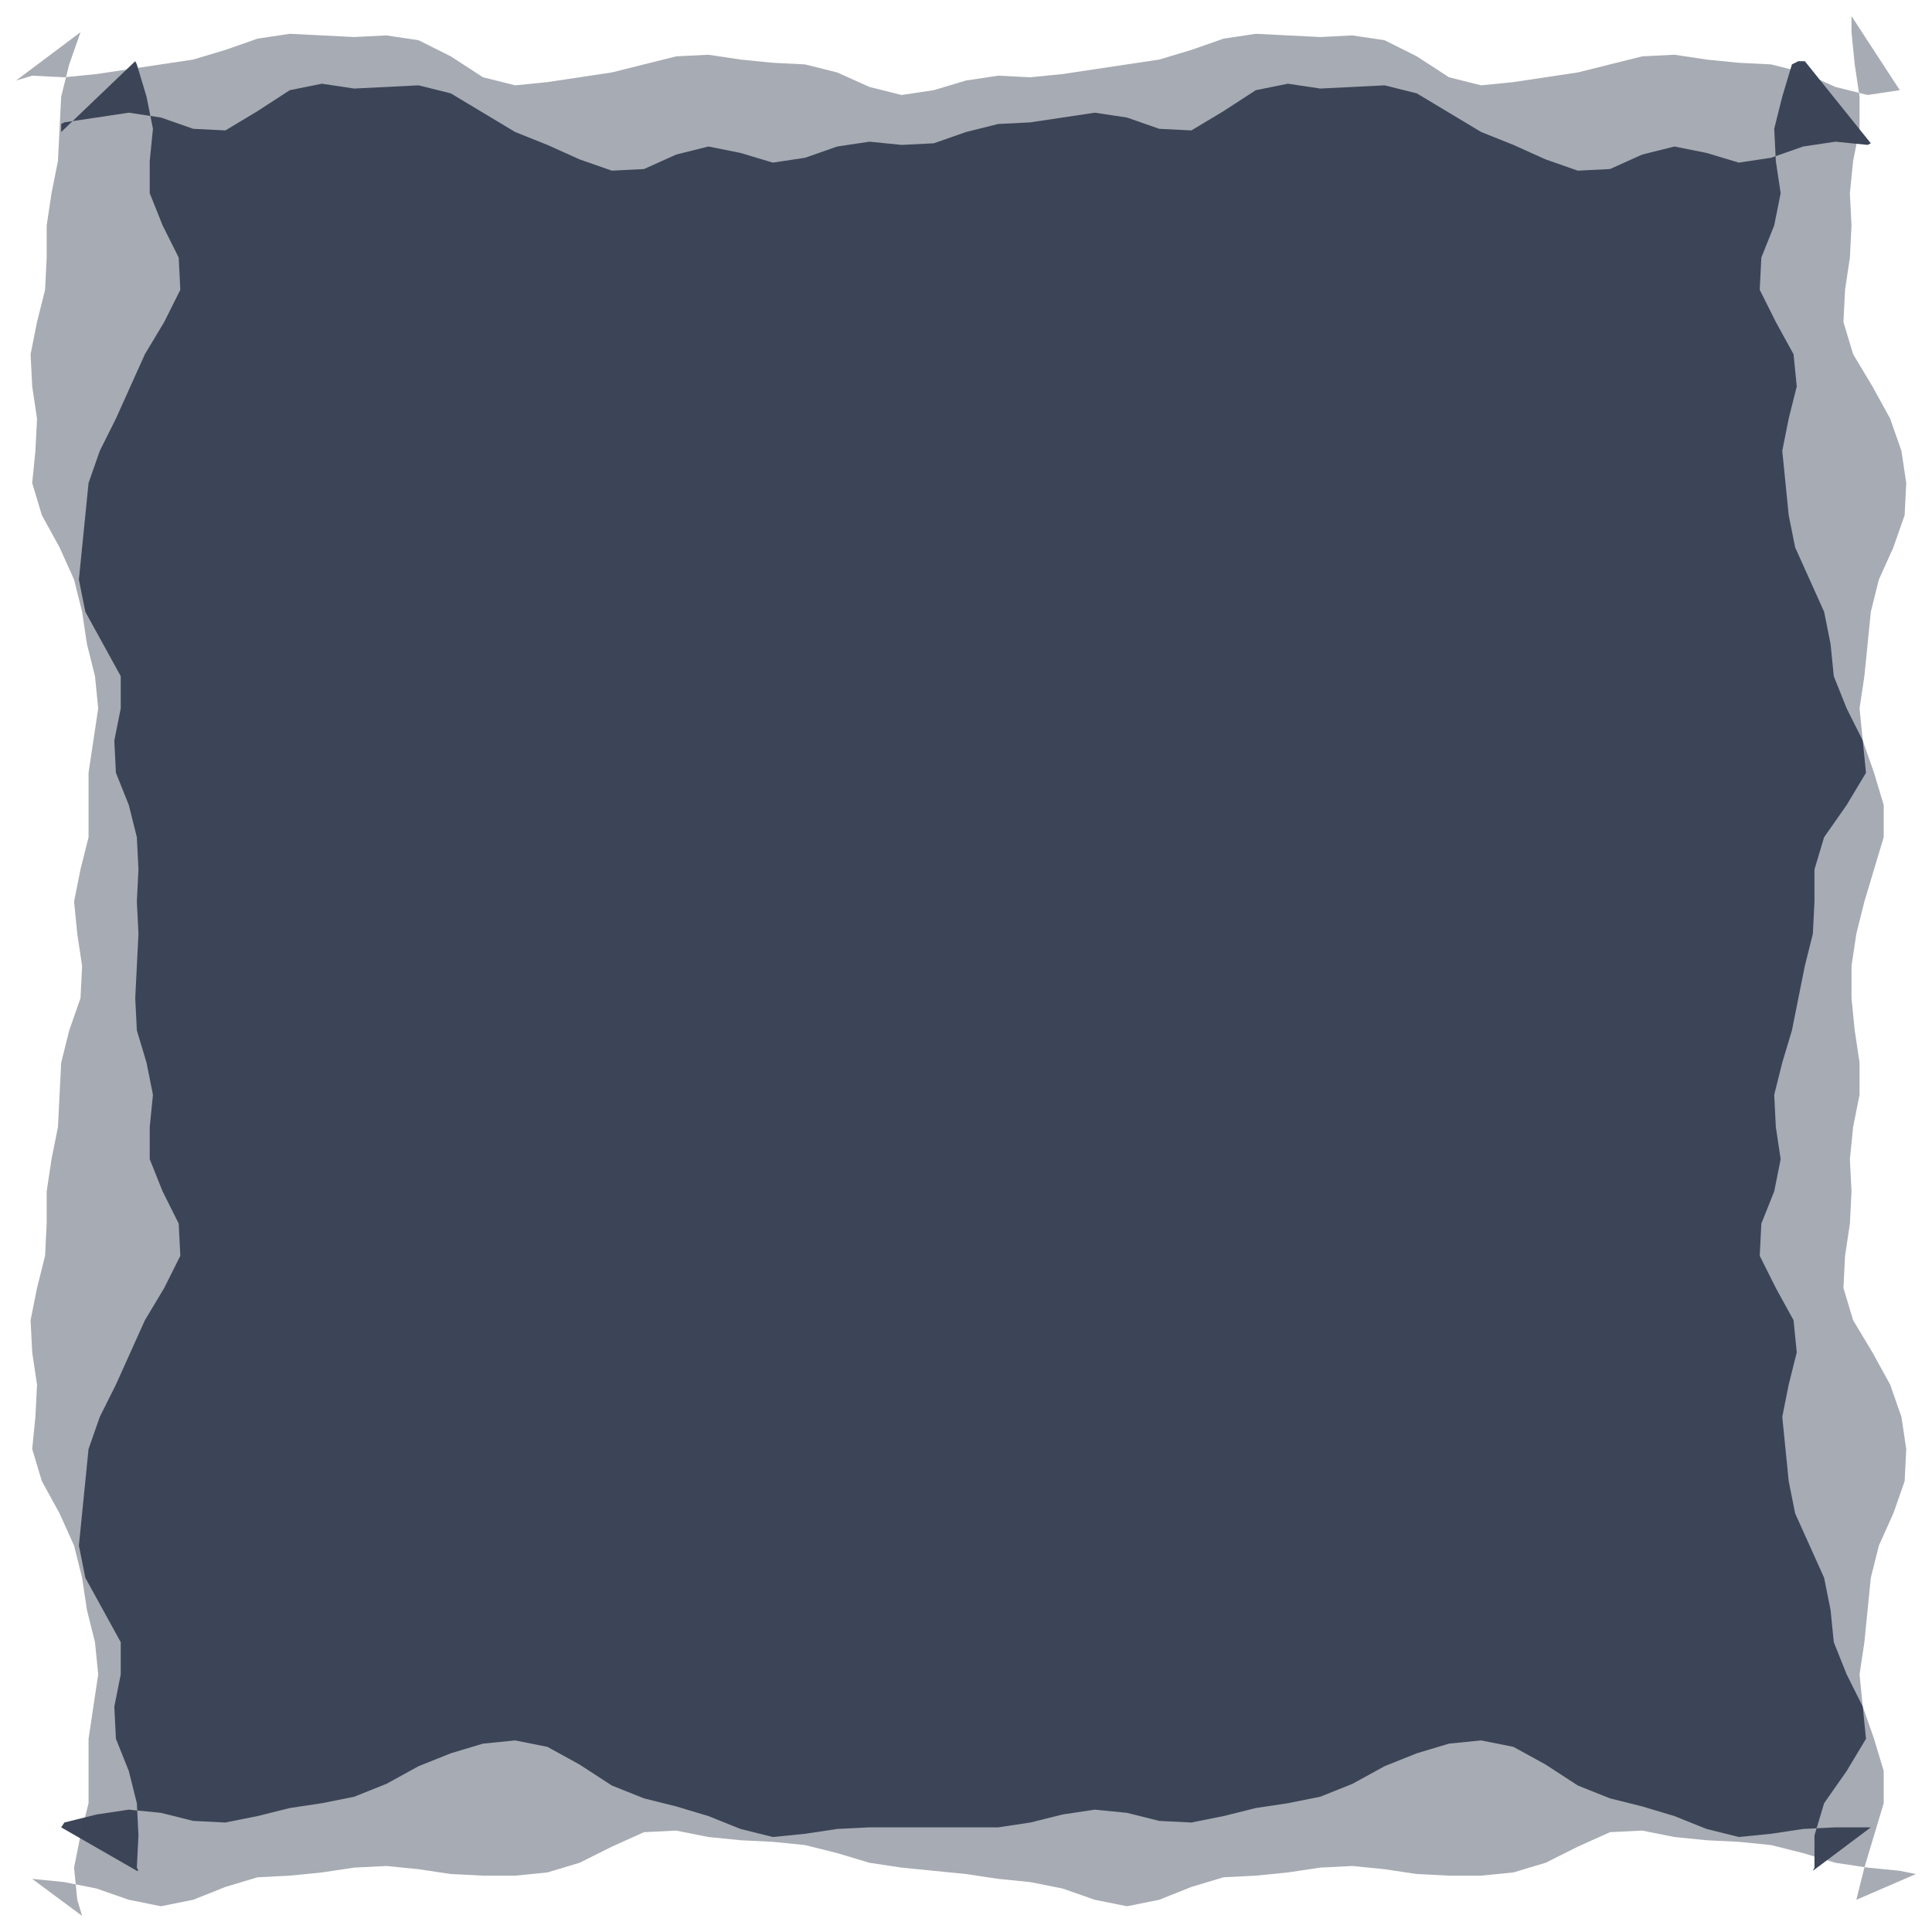
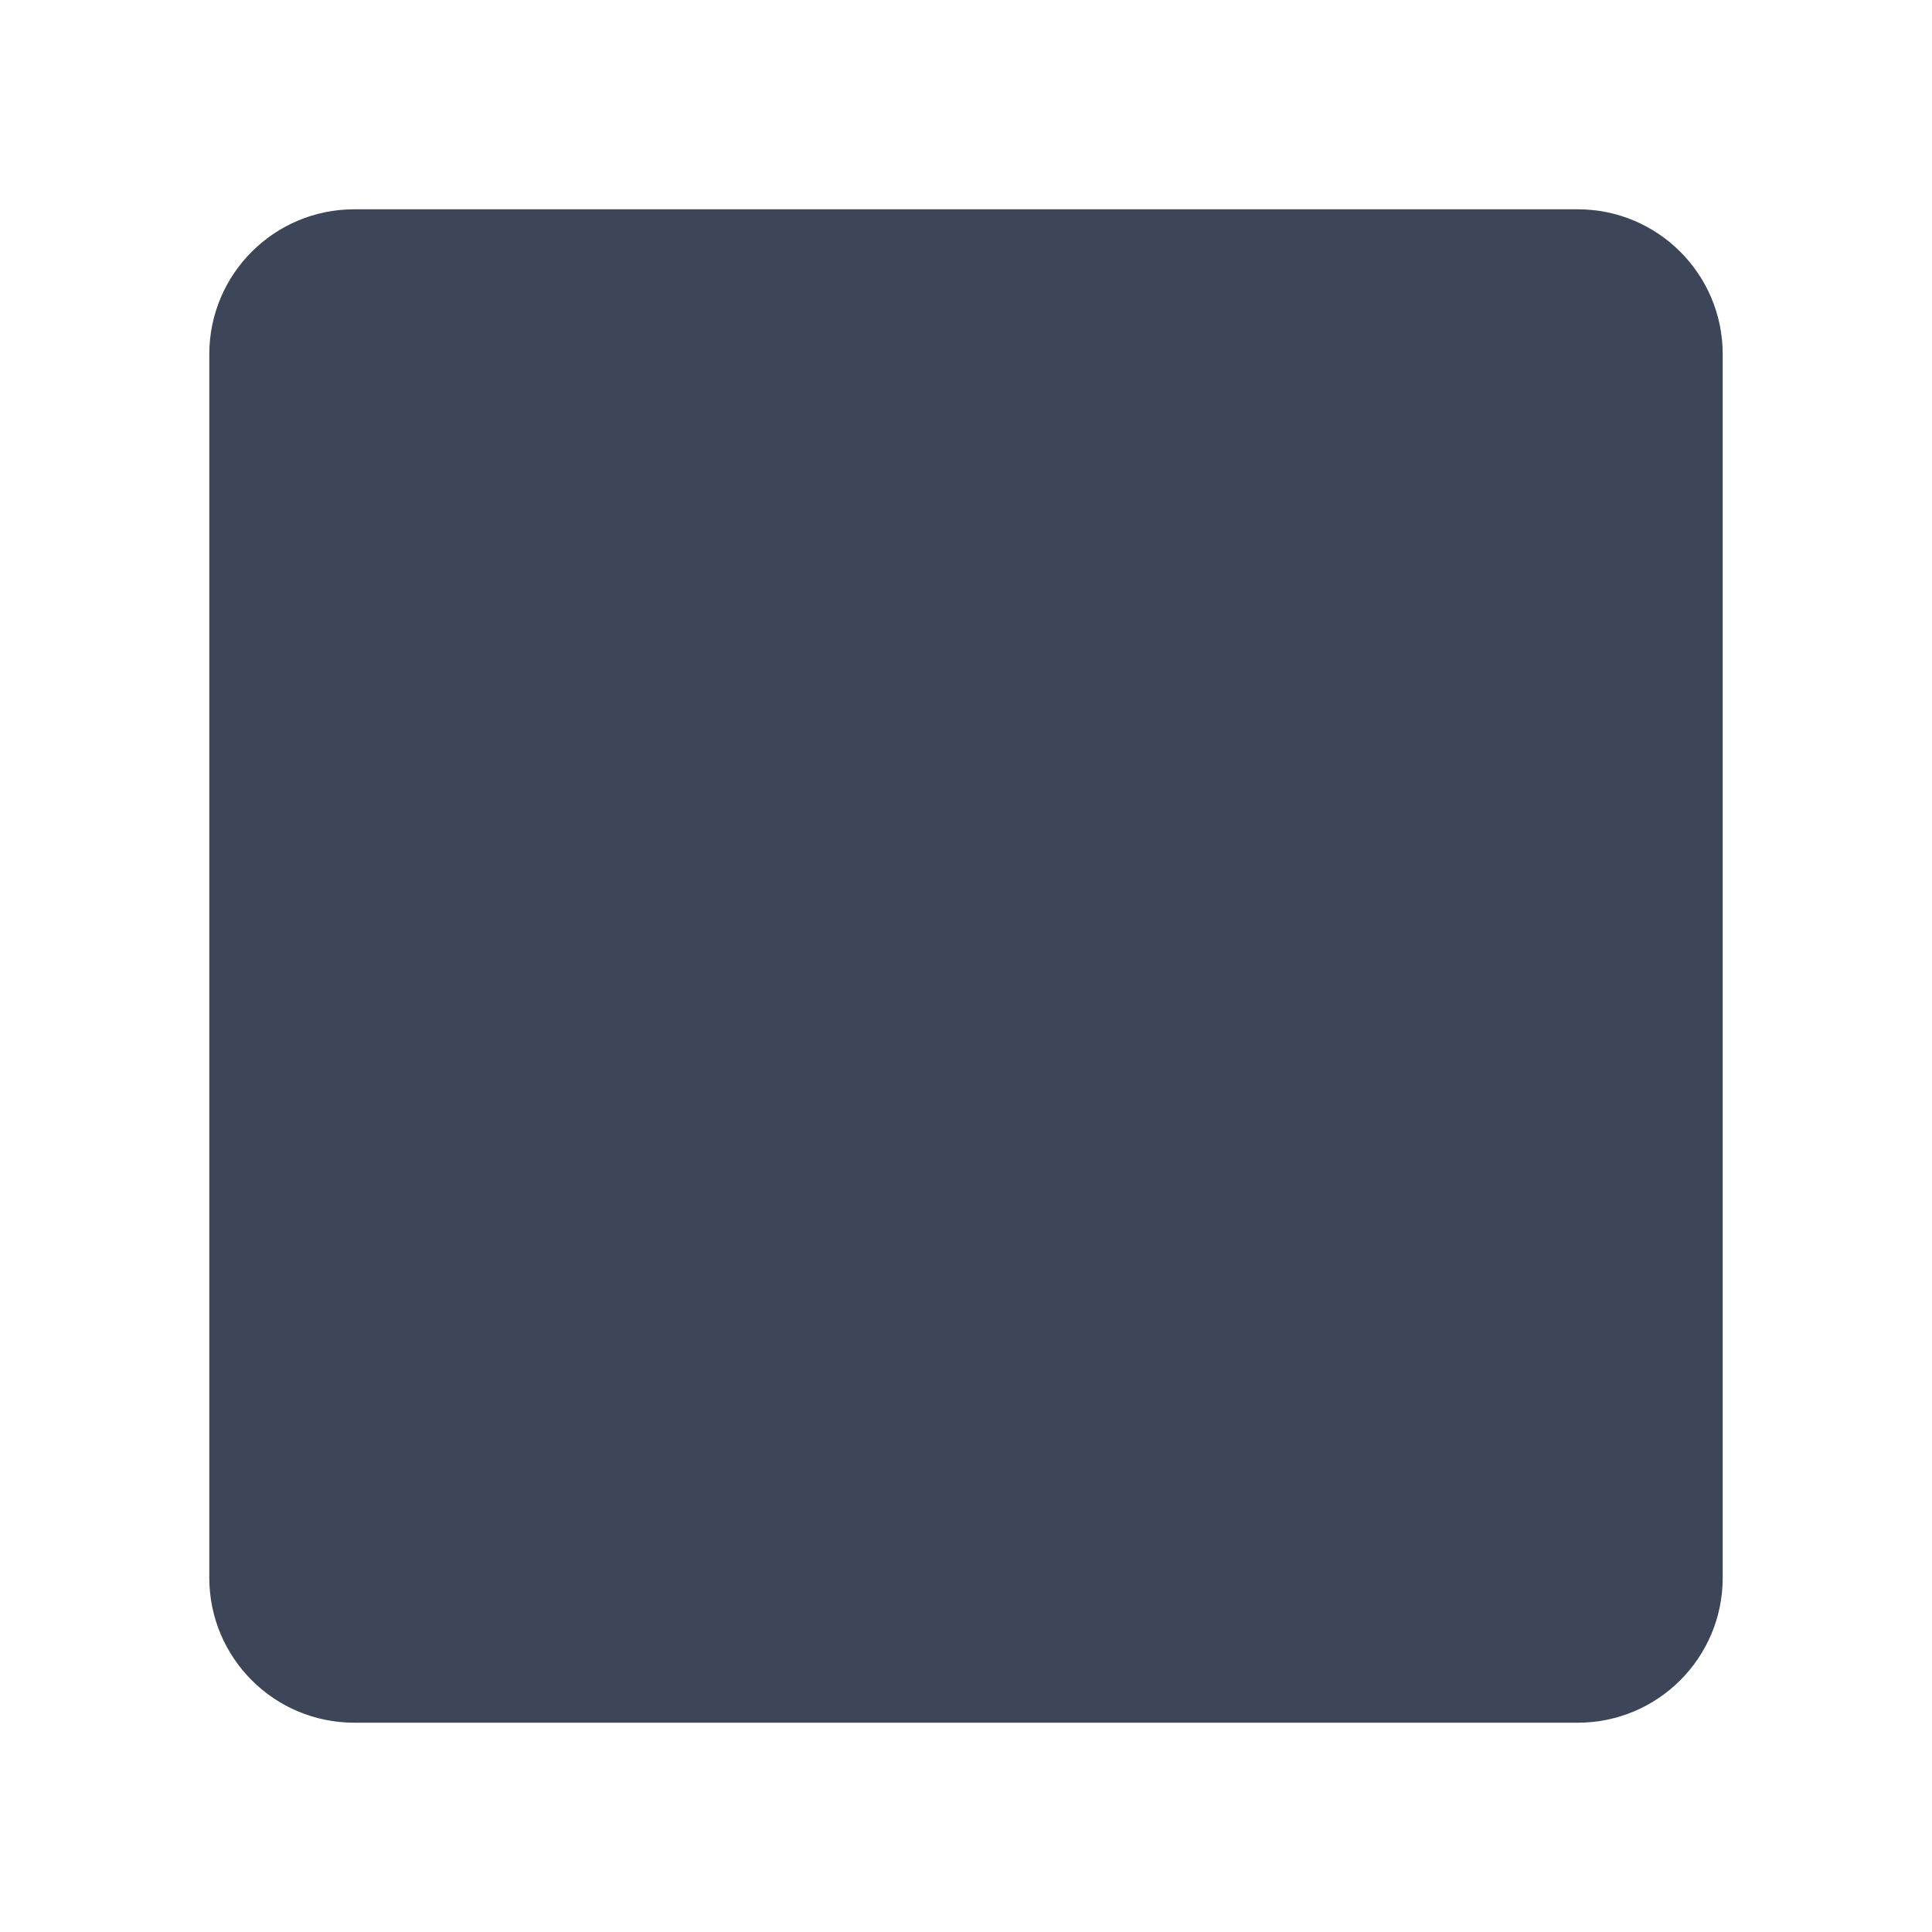
<svg xmlns="http://www.w3.org/2000/svg" width="120" height="120" viewBox="0 0 120 120">
-   <path fill="#3c4658" d="M3.8,8.2 L3.8,7.7 L4.0,7.6 L6.0,7.3 L8.0,7.0 L10.0,7.3 L12.0,8.0 L14.0,8.1 L16.0,6.9 L18.0,5.6 L20.0,5.2 L22.0,5.5 L24.0,5.4 L26.0,5.3 L28.0,5.8 L30.0,7.0 L32.0,8.2 L34.0,9.0 L36.0,9.9 L38.0,10.6 L40.0,10.5 L42.0,9.6 L44.0,9.1 L46.0,9.5 L48.0,10.1 L50.0,9.8 L52.0,9.1 L54.0,8.8 L56.0,9.0 L58.0,8.9 L60.0,8.2 L62.0,7.7 L64.0,7.6 L66.0,7.3 L68.0,7.0 L70.0,7.3 L72.0,8.0 L74.0,8.1 L76.0,6.9 L78.0,5.6 L80.0,5.2 L82.0,5.5 L84.0,5.4 L86.0,5.3 L88.0,5.8 L90.0,7.0 L92.0,8.2 L94.0,9.0 L96.0,9.9 L98.0,10.6 L100.0,10.5 L102.0,9.6 L104.0,9.1 L106.0,9.5 L108.0,10.1 L110.0,9.8 L112.0,9.1 L114.0,8.8 L116.0,9.0 L116.2,8.9 L112.1,3.8 L111.7,3.8 L111.3,4.0 L110.7,6.0 L110.2,8.0 L110.3,10.0 L110.6,12.0 L110.2,14.0 L109.4,16.0 L109.3,18.0 L110.3,20.0 L111.4,22.0 L111.6,24.0 L111.1,26.0 L110.7,28.0 L110.9,30.0 L111.1,32.0 L111.5,34.0 L112.4,36.0 L113.3,38.0 L113.7,40.0 L113.9,42.0 L114.7,44.0 L115.7,46.0 L115.9,48.0 L114.7,50.0 L113.3,52.0 L112.7,54.0 L112.7,56.0 L112.6,58.0 L112.1,60.0 L111.7,62.0 L111.3,64.0 L110.7,66.0 L110.2,68.0 L110.3,70.0 L110.6,72.0 L110.2,74.0 L109.4,76.0 L109.3,78.0 L110.3,80.0 L111.4,82.0 L111.6,84.0 L111.1,86.0 L110.7,88.0 L110.9,90.0 L111.1,92.0 L111.5,94.0 L112.4,96.0 L113.3,98.0 L113.7,100.0 L113.9,102.0 L114.7,104.0 L115.7,106.0 L115.9,108.0 L114.7,110.0 L113.3,112.0 L112.7,114.0 L112.7,116.0 L112.6,116.2 L116.2,113.5 L116.2,113.5 L116.0,113.5 L114.0,113.5 L112.0,113.6 L110.0,113.9 L108.0,114.1 L106.0,113.6 L104.0,112.8 L102.0,112.2 L100.0,111.7 L98.0,110.9 L96.0,109.6 L94.0,108.5 L92.0,108.1 L90.0,108.3 L88.0,108.9 L86.0,109.7 L84.0,110.8 L82.0,111.6 L80.0,112.0 L78.0,112.3 L76.0,112.8 L74.0,113.2 L72.0,113.1 L70.0,112.6 L68.0,112.4 L66.0,112.7 L64.0,113.2 L62.0,113.5 L60.0,113.5 L58.0,113.5 L56.0,113.5 L54.0,113.5 L52.0,113.6 L50.0,113.9 L48.0,114.1 L46.0,113.6 L44.0,112.8 L42.0,112.2 L40.0,111.7 L38.0,110.9 L36.0,109.6 L34.0,108.5 L32.0,108.1 L30.0,108.3 L28.0,108.9 L26.0,109.7 L24.0,110.8 L22.0,111.6 L20.0,112.0 L18.0,112.3 L16.0,112.8 L14.0,113.2 L12.0,113.1 L10.0,112.6 L8.0,112.4 L6.0,112.7 L4.0,113.2 L3.8,113.5 L8.5,116.2 L8.6,116.2 L8.5,116.0 L8.6,114.0 L8.5,112.0 L8.0,110.0 L7.2,108.0 L7.1,106.0 L7.5,104.0 L7.5,102.0 L6.4,100.0 L5.3,98.0 L4.9,96.0 L5.1,94.0 L5.3,92.0 L5.5,90.0 L6.2,88.0 L7.2,86.0 L8.1,84.0 L9.0,82.0 L10.2,80.0 L11.2,78.0 L11.1,76.0 L10.1,74.0 L9.3,72.0 L9.3,70.0 L9.5,68.0 L9.1,66.0 L8.5,64.0 L8.4,62.0 L8.5,60.0 L8.6,58.0 L8.5,56.0 L8.6,54.0 L8.5,52.0 L8.0,50.0 L7.2,48.0 L7.1,46.0 L7.5,44.0 L7.5,42.0 L6.4,40.0 L5.3,38.0 L4.9,36.0 L5.1,34.0 L5.3,32.0 L5.5,30.0 L6.2,28.0 L7.2,26.0 L8.1,24.0 L9.0,22.0 L10.2,20.0 L11.2,18.0 L11.1,16.0 L10.1,14.0 L9.3,12.0 L9.3,10.0 L9.5,8.0 L9.1,6.0 L8.5,4.0 L8.4,3.8Z" />
-   <path fill="#3c4658" fill-opacity=".45" d="M1.0,5.0 L2.0,4.7 L4.0,4.8 L6.0,4.6 L8.0,4.3 L10.0,4.0 L12.0,3.7 L14.0,3.1 L16.0,2.4 L18.0,2.1 L20.0,2.2 L22.0,2.3 L24.0,2.2 L26.0,2.5 L28.0,3.5 L30.0,4.8 L32.0,5.3 L34.0,5.1 L36.0,4.8 L38.0,4.5 L40.0,4.0 L42.0,3.5 L44.0,3.4 L46.0,3.7 L48.0,3.9 L50.0,4.0 L52.0,4.5 L54.0,5.4 L56.0,5.9 L58.0,5.6 L60.0,5.0 L62.0,4.7 L64.0,4.8 L66.0,4.6 L68.0,4.3 L70.0,4.0 L72.0,3.7 L74.0,3.1 L76.0,2.4 L78.0,2.1 L80.0,2.2 L82.0,2.3 L84.0,2.2 L86.0,2.5 L88.0,3.5 L90.0,4.8 L92.0,5.3 L94.0,5.1 L96.0,4.8 L98.0,4.5 L100.0,4.0 L102.0,3.5 L104.0,3.4 L106.0,3.7 L108.0,3.9 L110.0,4.0 L112.0,4.5 L114.0,5.4 L116.0,5.9 L118.0,5.6 L115.0,1.0 L115.0,2.0 L115.2,4.0 L115.5,6.0 L115.5,8.0 L115.1,10.0 L114.9,12.0 L115.0,14.0 L114.9,16.0 L114.6,18.0 L114.5,20.0 L115.1,22.0 L116.3,24.0 L117.4,26.0 L118.1,28.0 L118.4,30.0 L118.3,32.0 L117.6,34.0 L116.7,36.0 L116.2,38.0 L116.0,40.0 L115.8,42.0 L115.5,44.0 L115.7,46.0 L116.4,48.0 L117.0,50.0 L117.0,52.0 L116.4,54.0 L115.8,56.0 L115.3,58.0 L115.0,60.0 L115.0,62.0 L115.2,64.0 L115.5,66.0 L115.5,68.0 L115.1,70.0 L114.9,72.0 L115.0,74.0 L114.9,76.0 L114.6,78.0 L114.5,80.0 L115.1,82.0 L116.3,84.0 L117.4,86.0 L118.1,88.0 L118.4,90.0 L118.3,92.0 L117.6,94.0 L116.7,96.0 L116.2,98.0 L116.0,100.0 L115.8,102.0 L115.5,104.0 L115.7,106.0 L116.4,108.0 L117.0,110.0 L117.0,112.0 L116.4,114.0 L115.8,116.0 L115.3,118.0 L119.0,116.4 L118.0,116.2 L116.0,116.0 L114.0,115.7 L112.0,115.1 L110.0,114.6 L108.0,114.4 L106.0,114.3 L104.0,114.1 L102.0,113.7 L100.0,113.8 L98.0,114.7 L96.0,115.7 L94.0,116.3 L92.0,116.5 L90.0,116.5 L88.0,116.4 L86.0,116.1 L84.0,115.9 L82.0,116.0 L80.0,116.3 L78.0,116.5 L76.0,116.6 L74.0,117.2 L72.0,118.0 L70.0,118.4 L68.0,118.0 L66.0,117.3 L64.0,116.9 L62.0,116.7 L60.0,116.4 L58.0,116.2 L56.0,116.0 L54.0,115.7 L52.0,115.1 L50.0,114.6 L48.0,114.4 L46.0,114.3 L44.0,114.1 L42.0,113.7 L40.0,113.8 L38.0,114.7 L36.0,115.7 L34.0,116.3 L32.0,116.5 L30.0,116.5 L28.0,116.4 L26.0,116.1 L24.0,115.9 L22.0,116.0 L20.0,116.3 L18.0,116.5 L16.0,116.6 L14.0,117.2 L12.0,118.0 L10.0,118.4 L8.0,118.0 L6.0,117.3 L4.0,116.9 L2.0,116.7 L5.1,119.0 L4.8,118.0 L4.6,116.0 L5.0,114.0 L5.5,112.0 L5.5,110.0 L5.5,108.0 L5.8,106.0 L6.1,104.0 L5.9,102.0 L5.4,100.0 L5.1,98.0 L4.6,96.0 L3.7,94.0 L2.6,92.0 L2.0,90.0 L2.2,88.0 L2.3,86.0 L2.0,84.0 L1.9,82.0 L2.3,80.0 L2.8,78.0 L2.9,76.0 L2.9,74.0 L3.2,72.0 L3.6,70.0 L3.7,68.0 L3.8,66.0 L4.3,64.0 L5.0,62.0 L5.1,60.0 L4.8,58.0 L4.6,56.0 L5.0,54.0 L5.5,52.0 L5.5,50.0 L5.5,48.0 L5.8,46.0 L6.1,44.0 L5.9,42.0 L5.4,40.0 L5.1,38.0 L4.6,36.0 L3.7,34.0 L2.6,32.0 L2.0,30.0 L2.2,28.0 L2.3,26.0 L2.0,24.0 L1.9,22.0 L2.3,20.0 L2.8,18.0 L2.9,16.0 L2.9,14.0 L3.2,12.0 L3.6,10.0 L3.7,8.0 L3.8,6.0 L4.3,4.0 L5.0,2.0Z" />
+   <path fill="#3c4658" d="M22,13 H98 A9,9 0 0 1 107,22 V98 A9,9 0 0 1 98,107 H22 A9,9 0 0 1 13,98 V22 A9,9 0 0 1 22,13Z" />
</svg>
